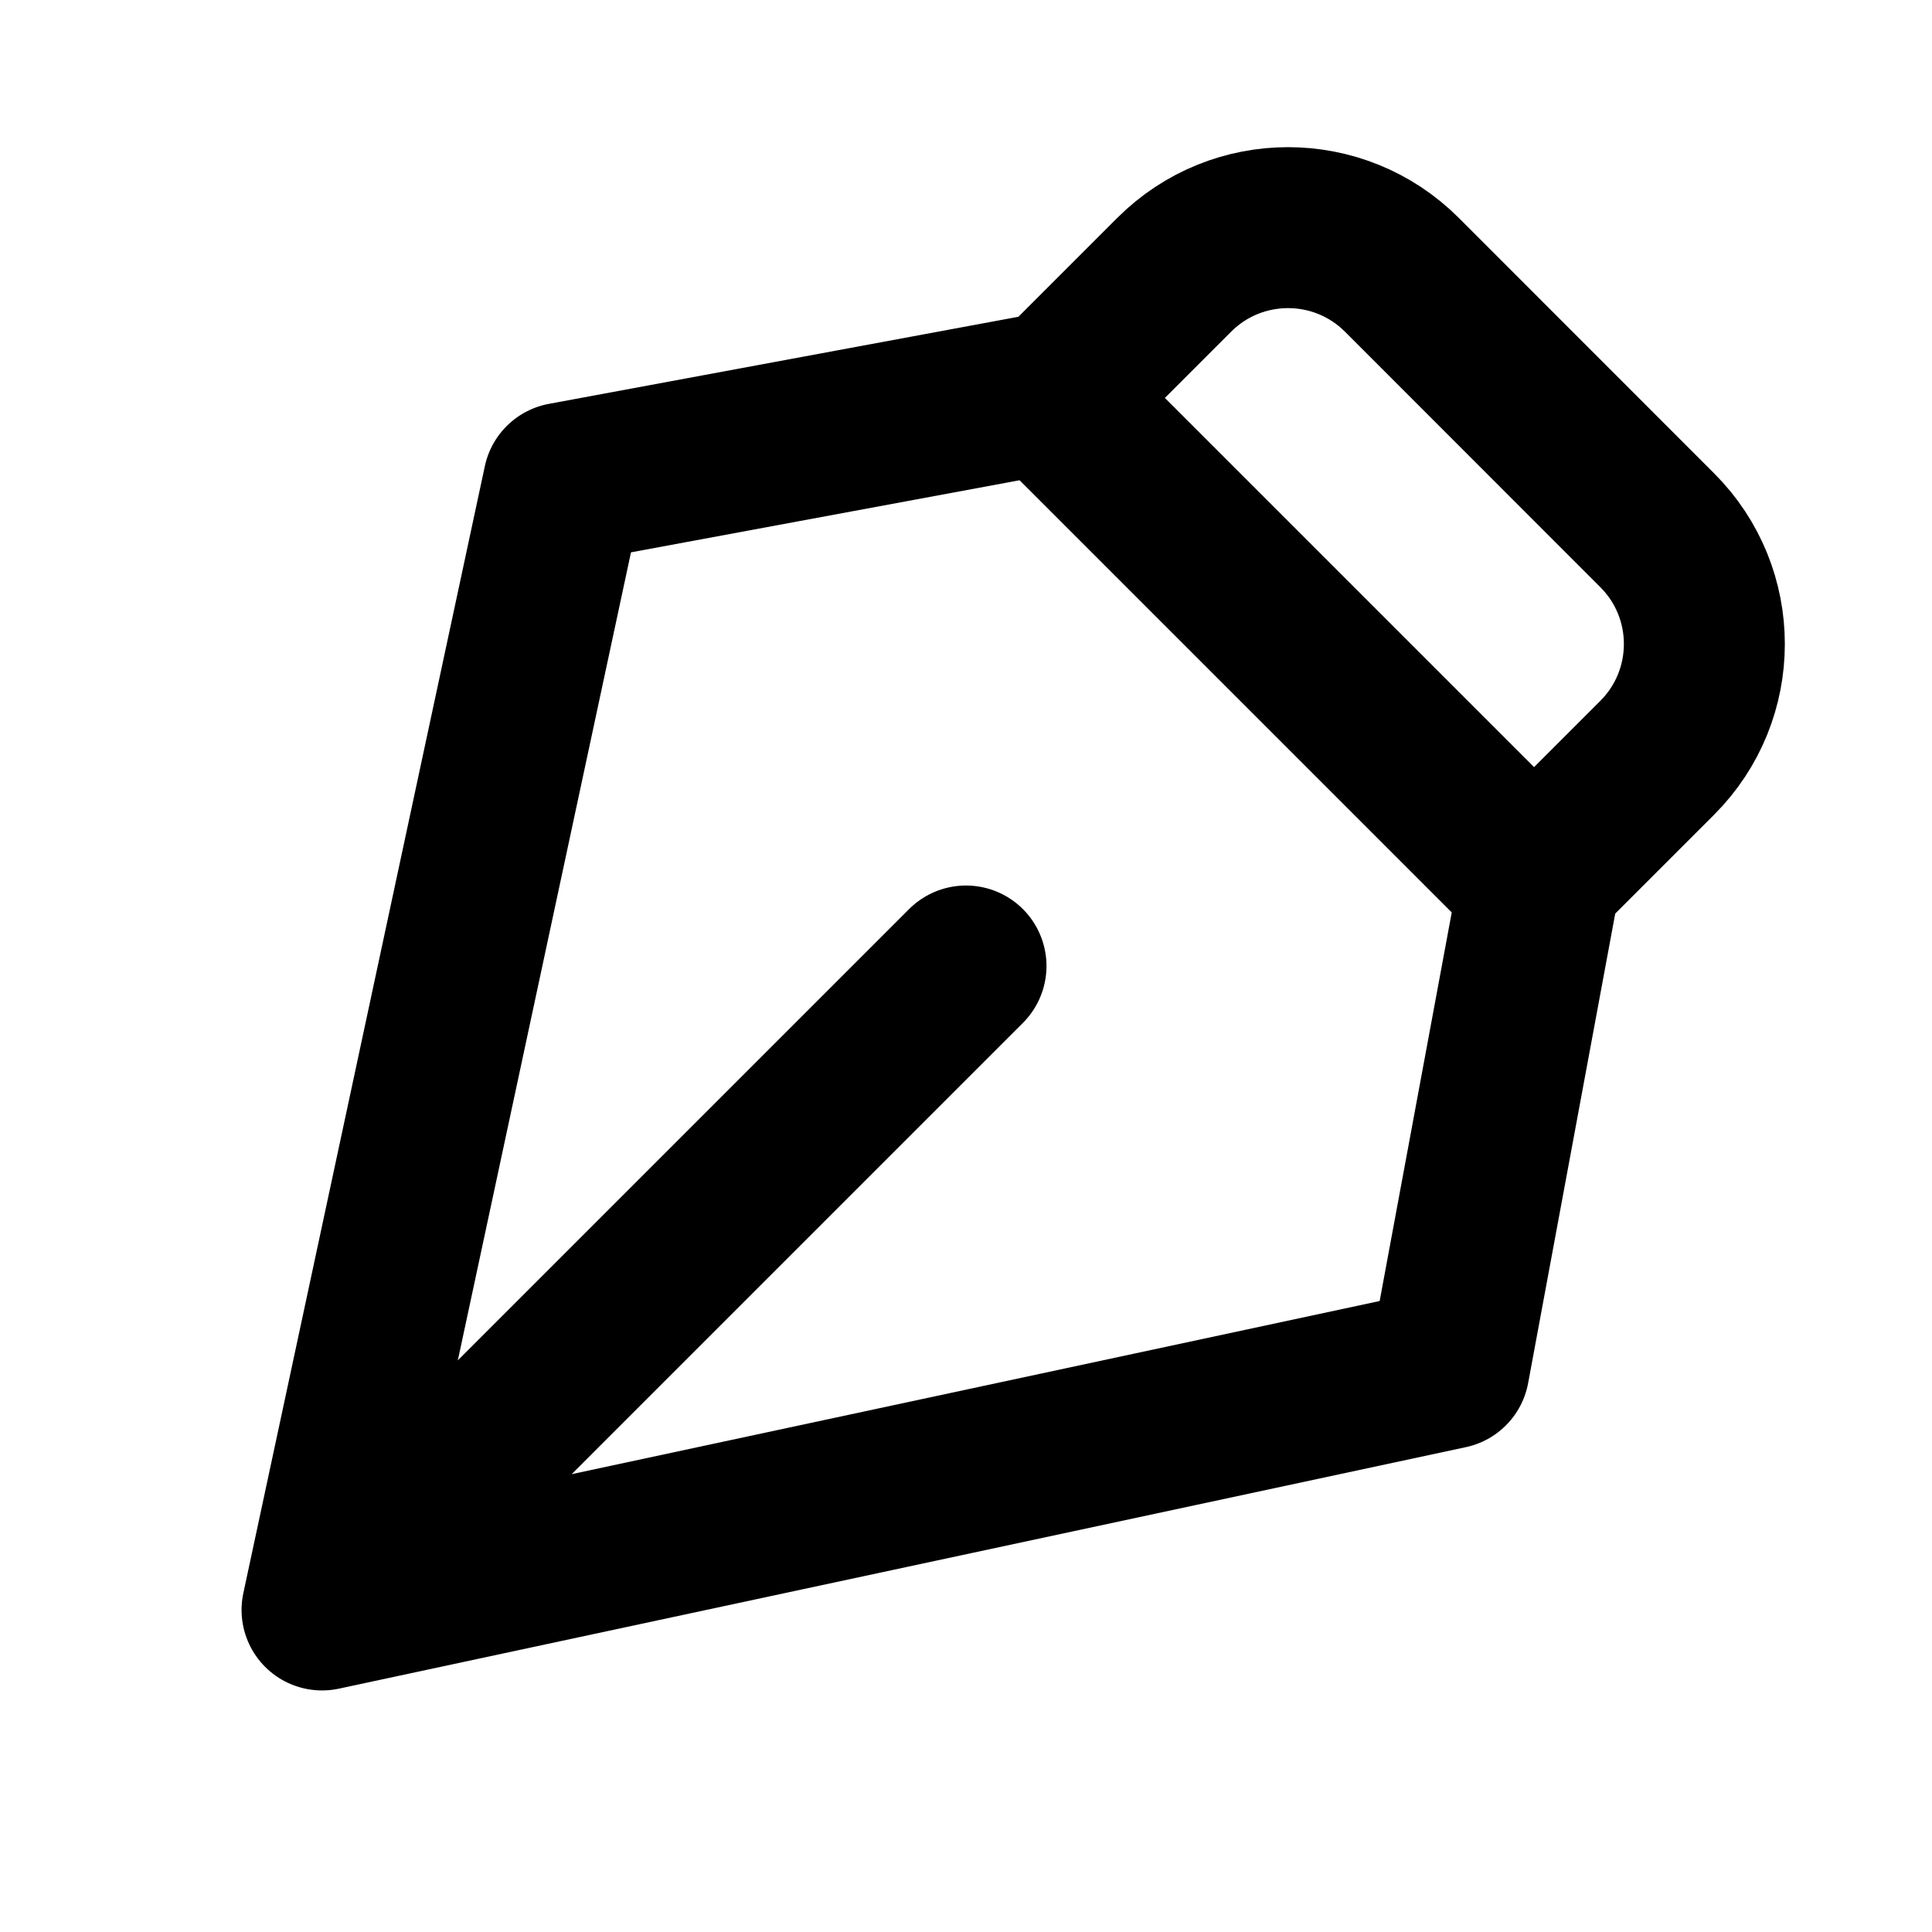
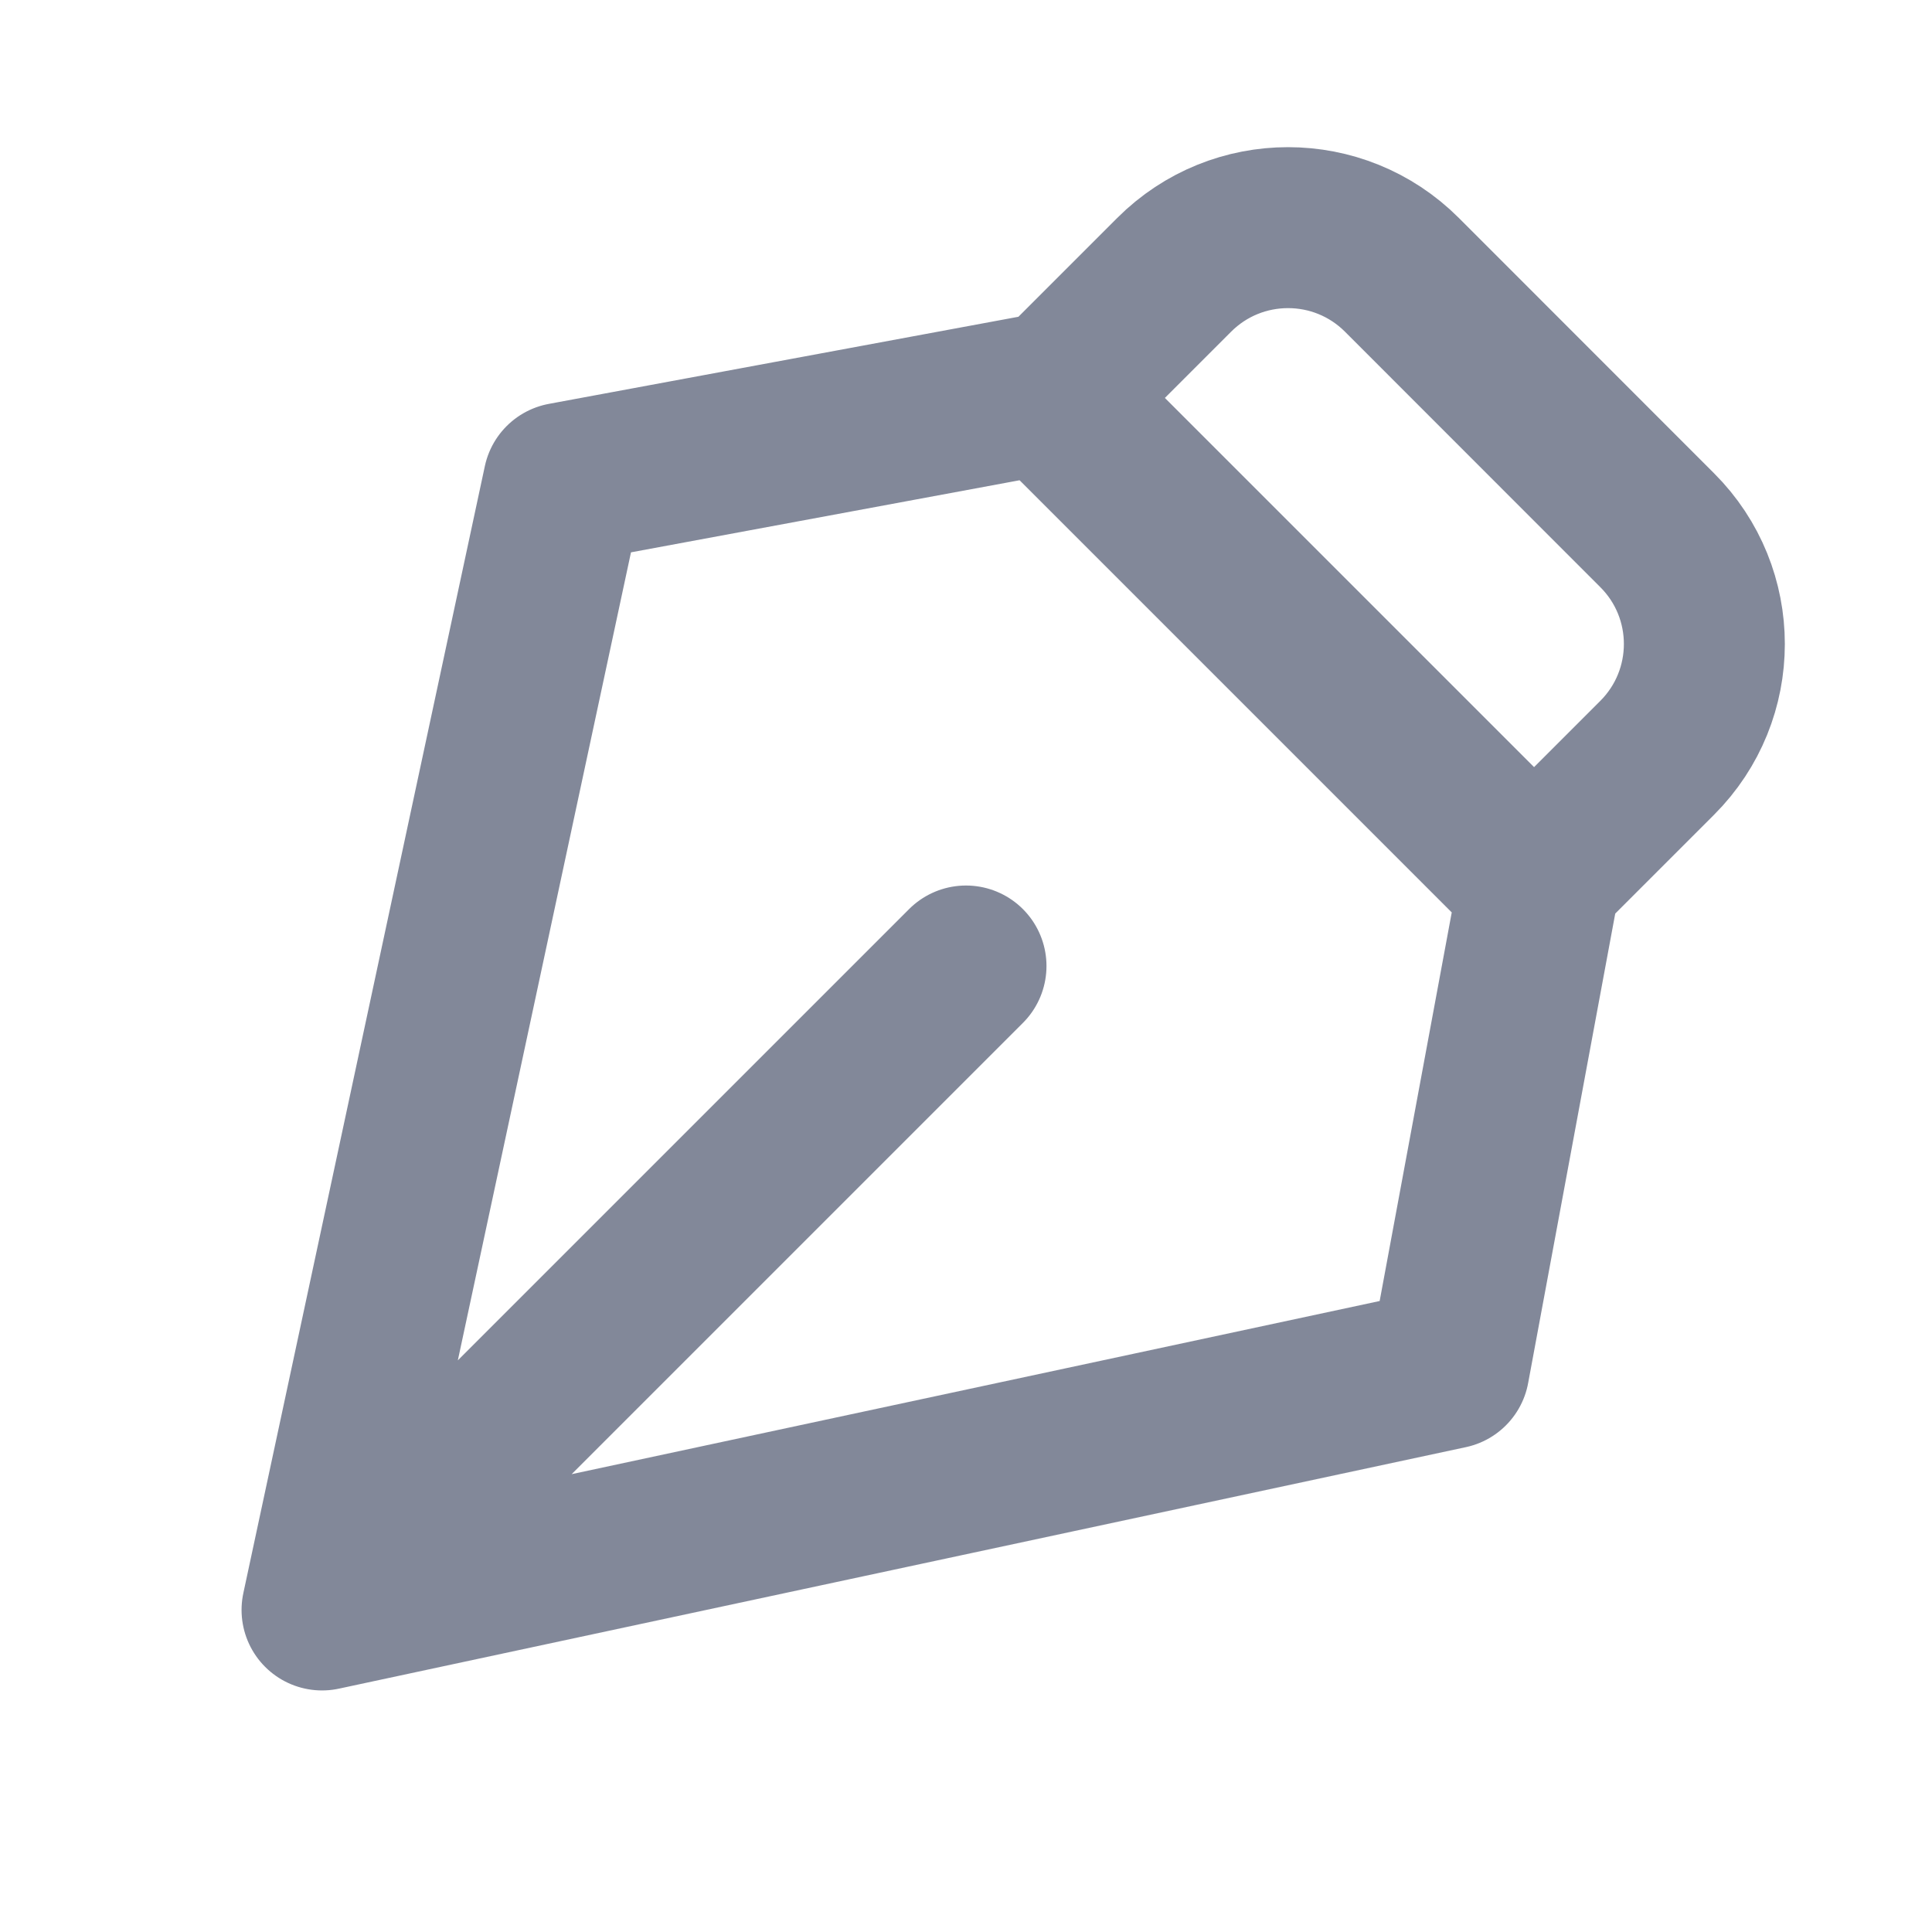
<svg xmlns="http://www.w3.org/2000/svg" width="16" height="16" viewBox="0 0 16 16" fill="none">
-   <path d="M12.667 7.333L13.724 6.276C14.245 5.755 14.245 4.911 13.724 4.391L11.61 2.276C11.089 1.755 10.245 1.755 9.724 2.276L8.667 3.333M2.667 13.333L12 11.333L12.742 7.333L8.667 3.258L4.667 4L2.667 13.333ZM2.667 13.333L8 8" stroke="currentColor" stroke-width="1.333" stroke-linecap="round" stroke-linejoin="round" />
+   <path d="M12.667 7.333L13.724 6.276C14.245 5.755 14.245 4.911 13.724 4.391L11.61 2.276C11.089 1.755 10.245 1.755 9.724 2.276L8.667 3.333M2.667 13.333L12 11.333L12.742 7.333L8.667 3.258L4.667 4L2.667 13.333ZM2.667 13.333L8 8" stroke="#828899" stroke-width="1.333" stroke-linecap="round" stroke-linejoin="round" />
  <defs>
    <linearGradient id="paint0_linear_4255_9075" x1="13" y1="-5.333" x2="2.667" y2="13.333" gradientUnits="userSpaceOnUse">
-       <stop stop-color="currentColor" />
-       <stop offset="1" stop-color="currentColor" />
+       <stop stop-color="#828899" />
+       <stop offset="1" stop-color="#828899" />
    </linearGradient>
  </defs>
</svg>
